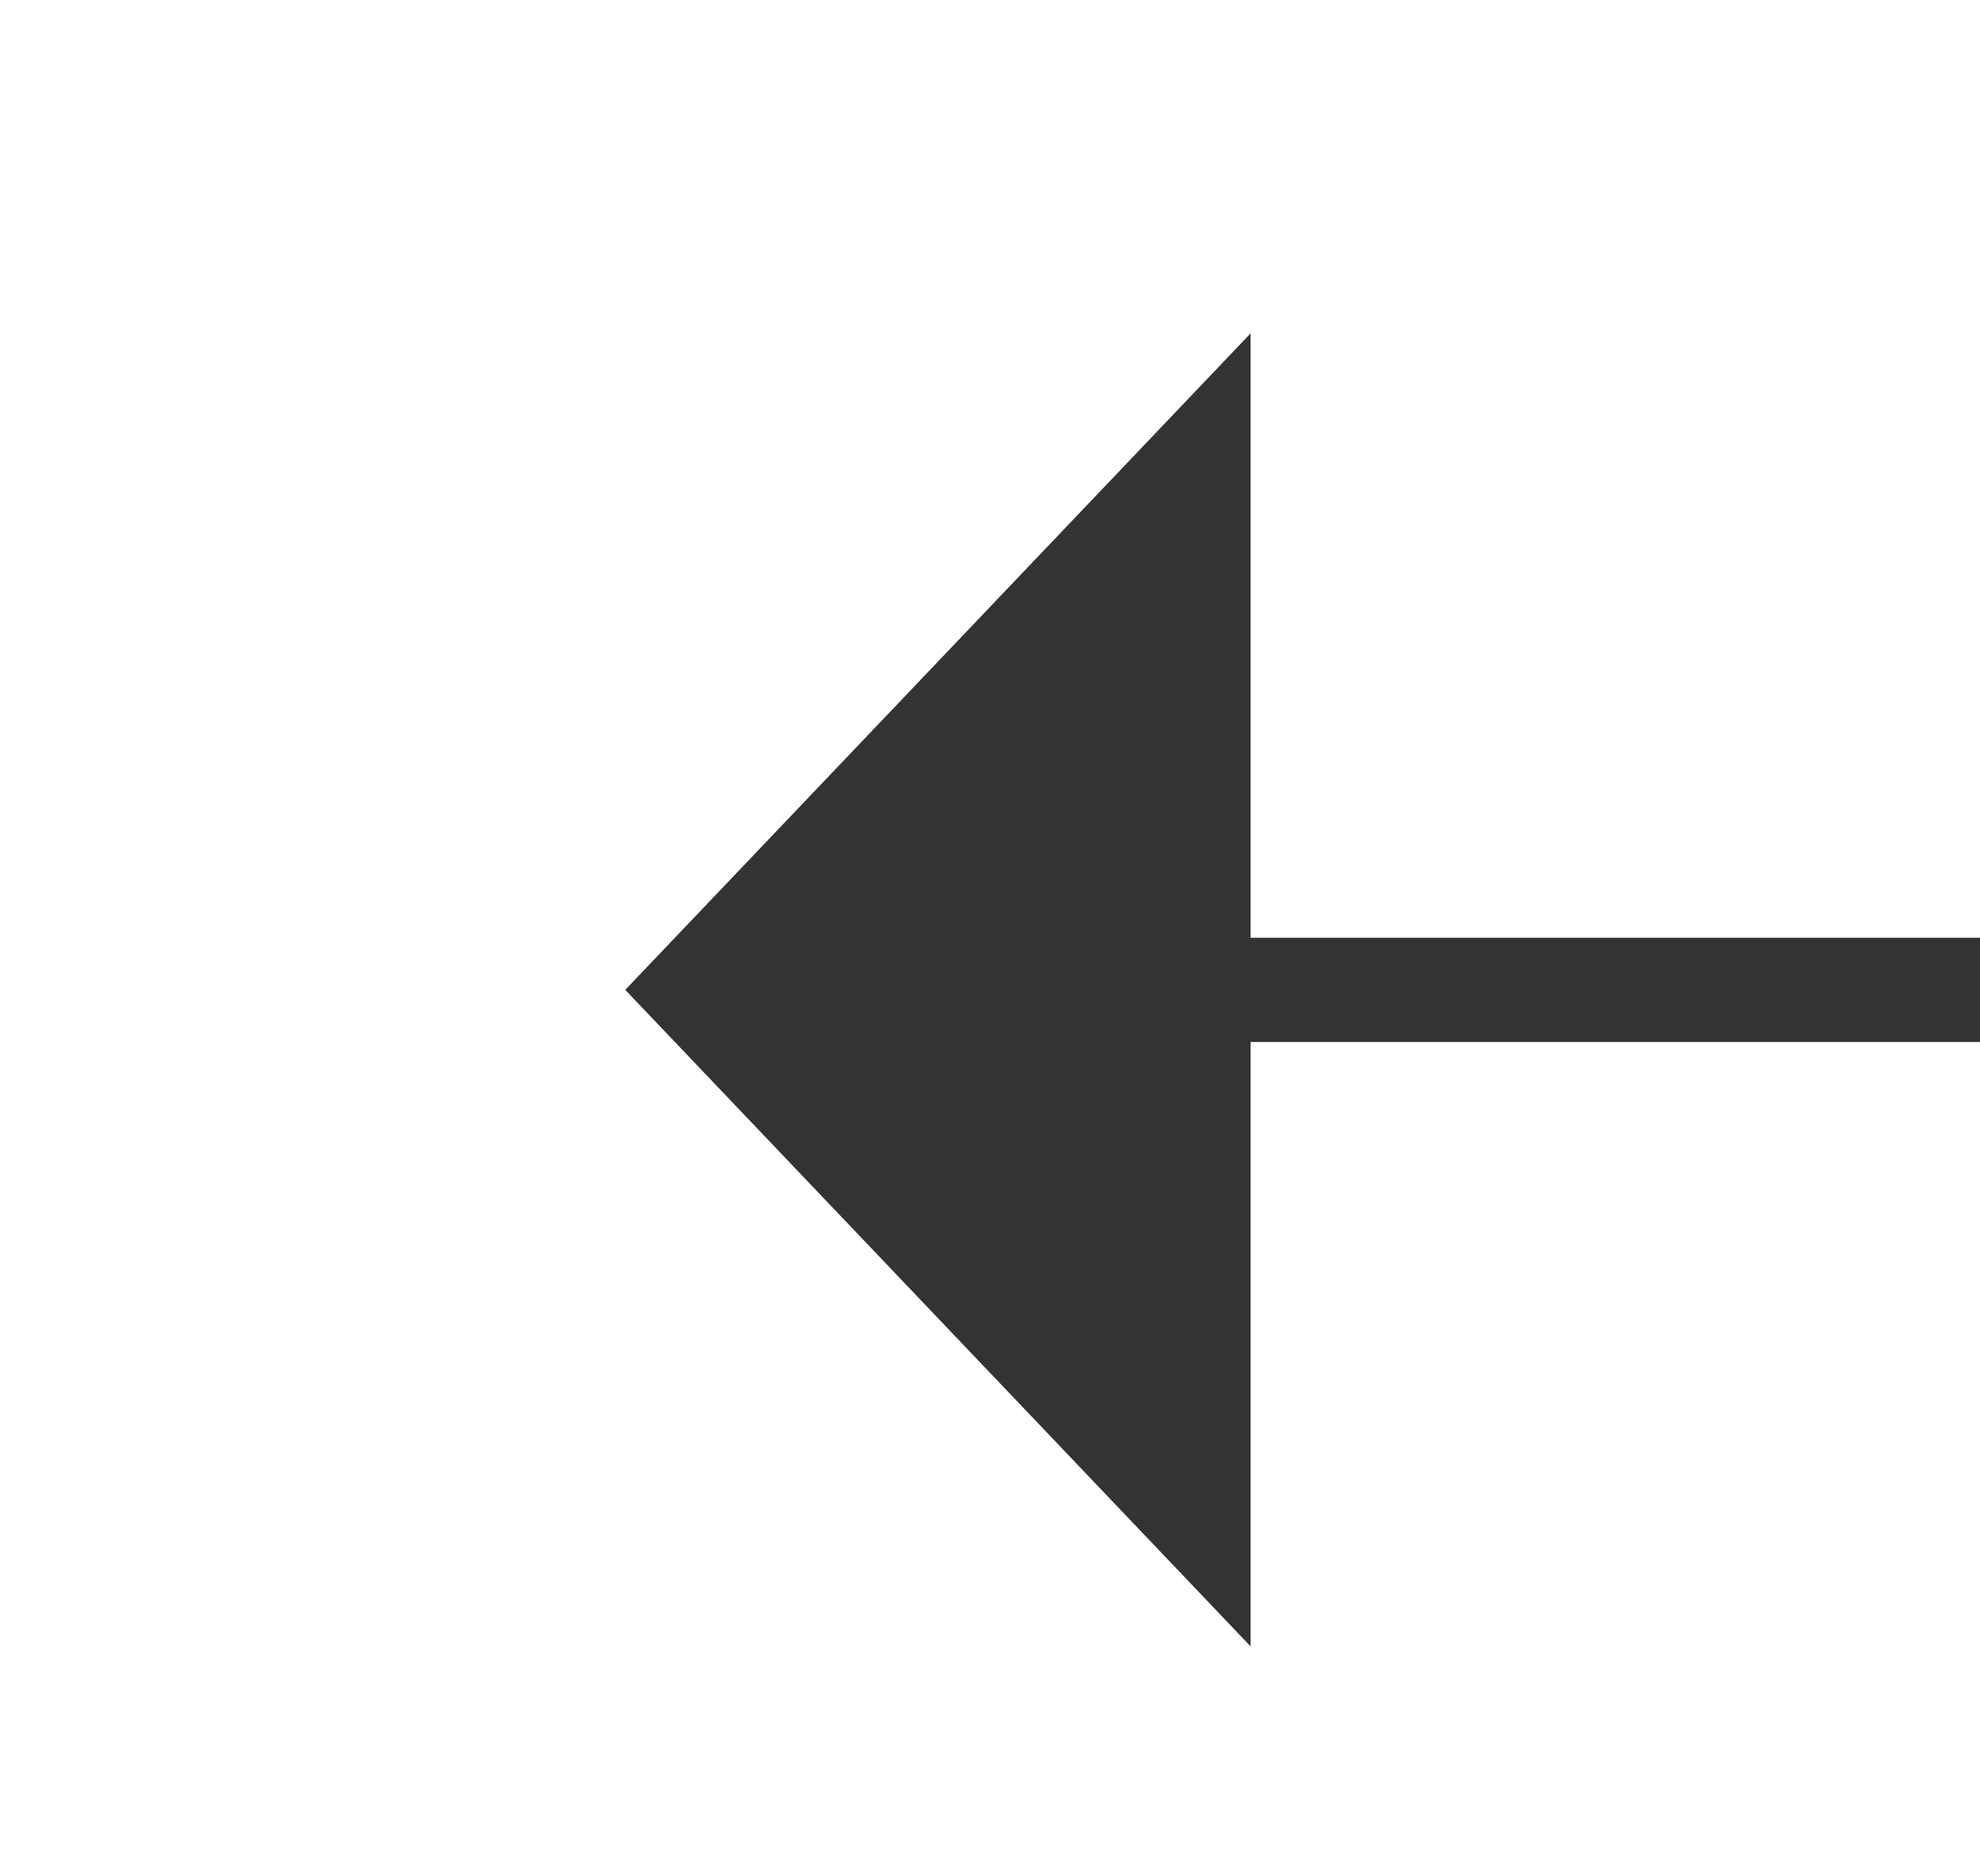
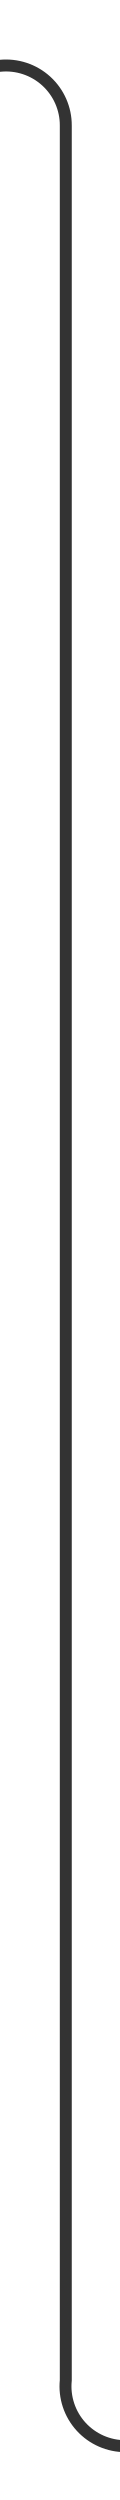
- <svg xmlns="http://www.w3.org/2000/svg" version="1.1" width="19px" height="18px" preserveAspectRatio="xMinYMid meet" viewBox="298 1727  19 16">
-   <path d="M 387 1735.5  L 309 1735.5  " stroke-width="1" stroke="#333333" fill="none" />
-   <path d="M 310 1729.2  L 304 1735.5  L 310 1741.8  L 310 1729.2  Z " fill-rule="nonzero" fill="#333333" stroke="none" />
+ <svg xmlns="http://www.w3.org/2000/svg" version="1.1" width="10px" height="209px" preserveAspectRatio="xMidYMin meet" viewBox="281 1761  8 209">
+   <path d="M 188 1766.5  L 280 1766.5  A 5 5 0 0 1 285.5 1771.5 L 285.5 1960  A 5 5 0 0 0 290.5 1965.5 L 378 1965.5  " stroke-width="1" stroke="#333333" fill="none" />
+   <path d="M 377 1971.8  L 383 1965.5  L 377 1959.2  L 377 1971.8  Z " fill-rule="nonzero" fill="#333333" stroke="none" />
</svg>
